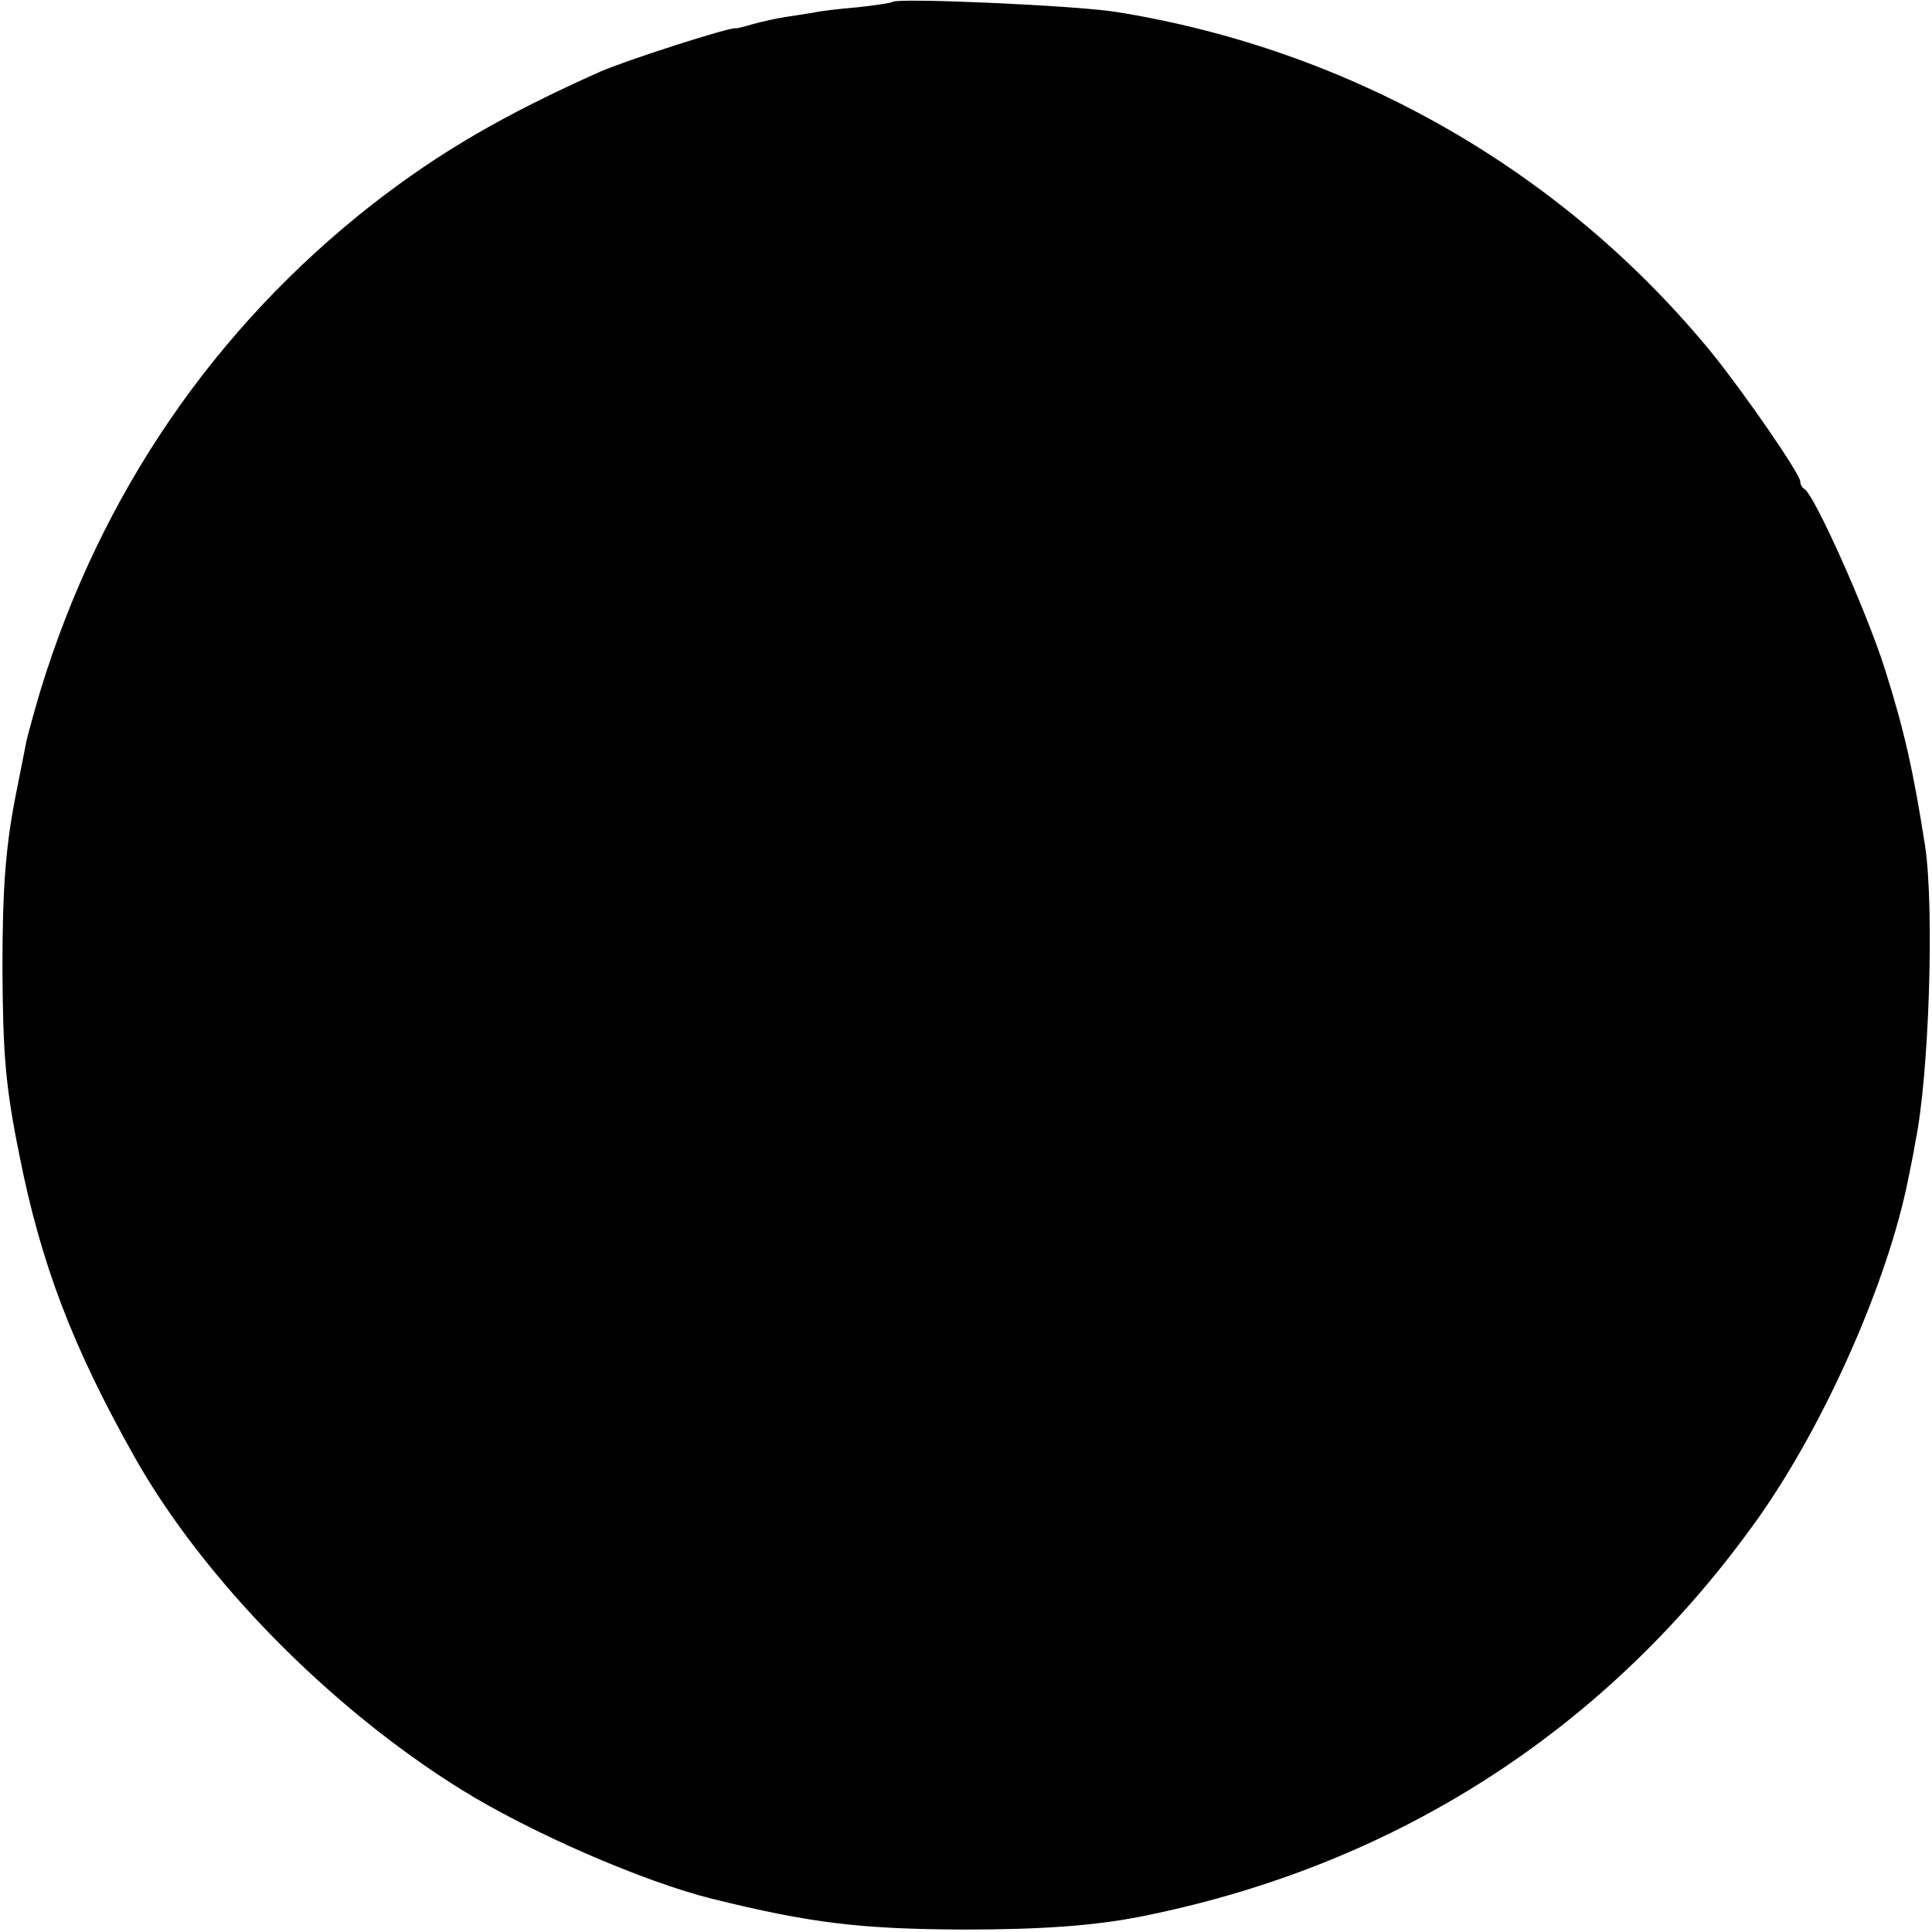
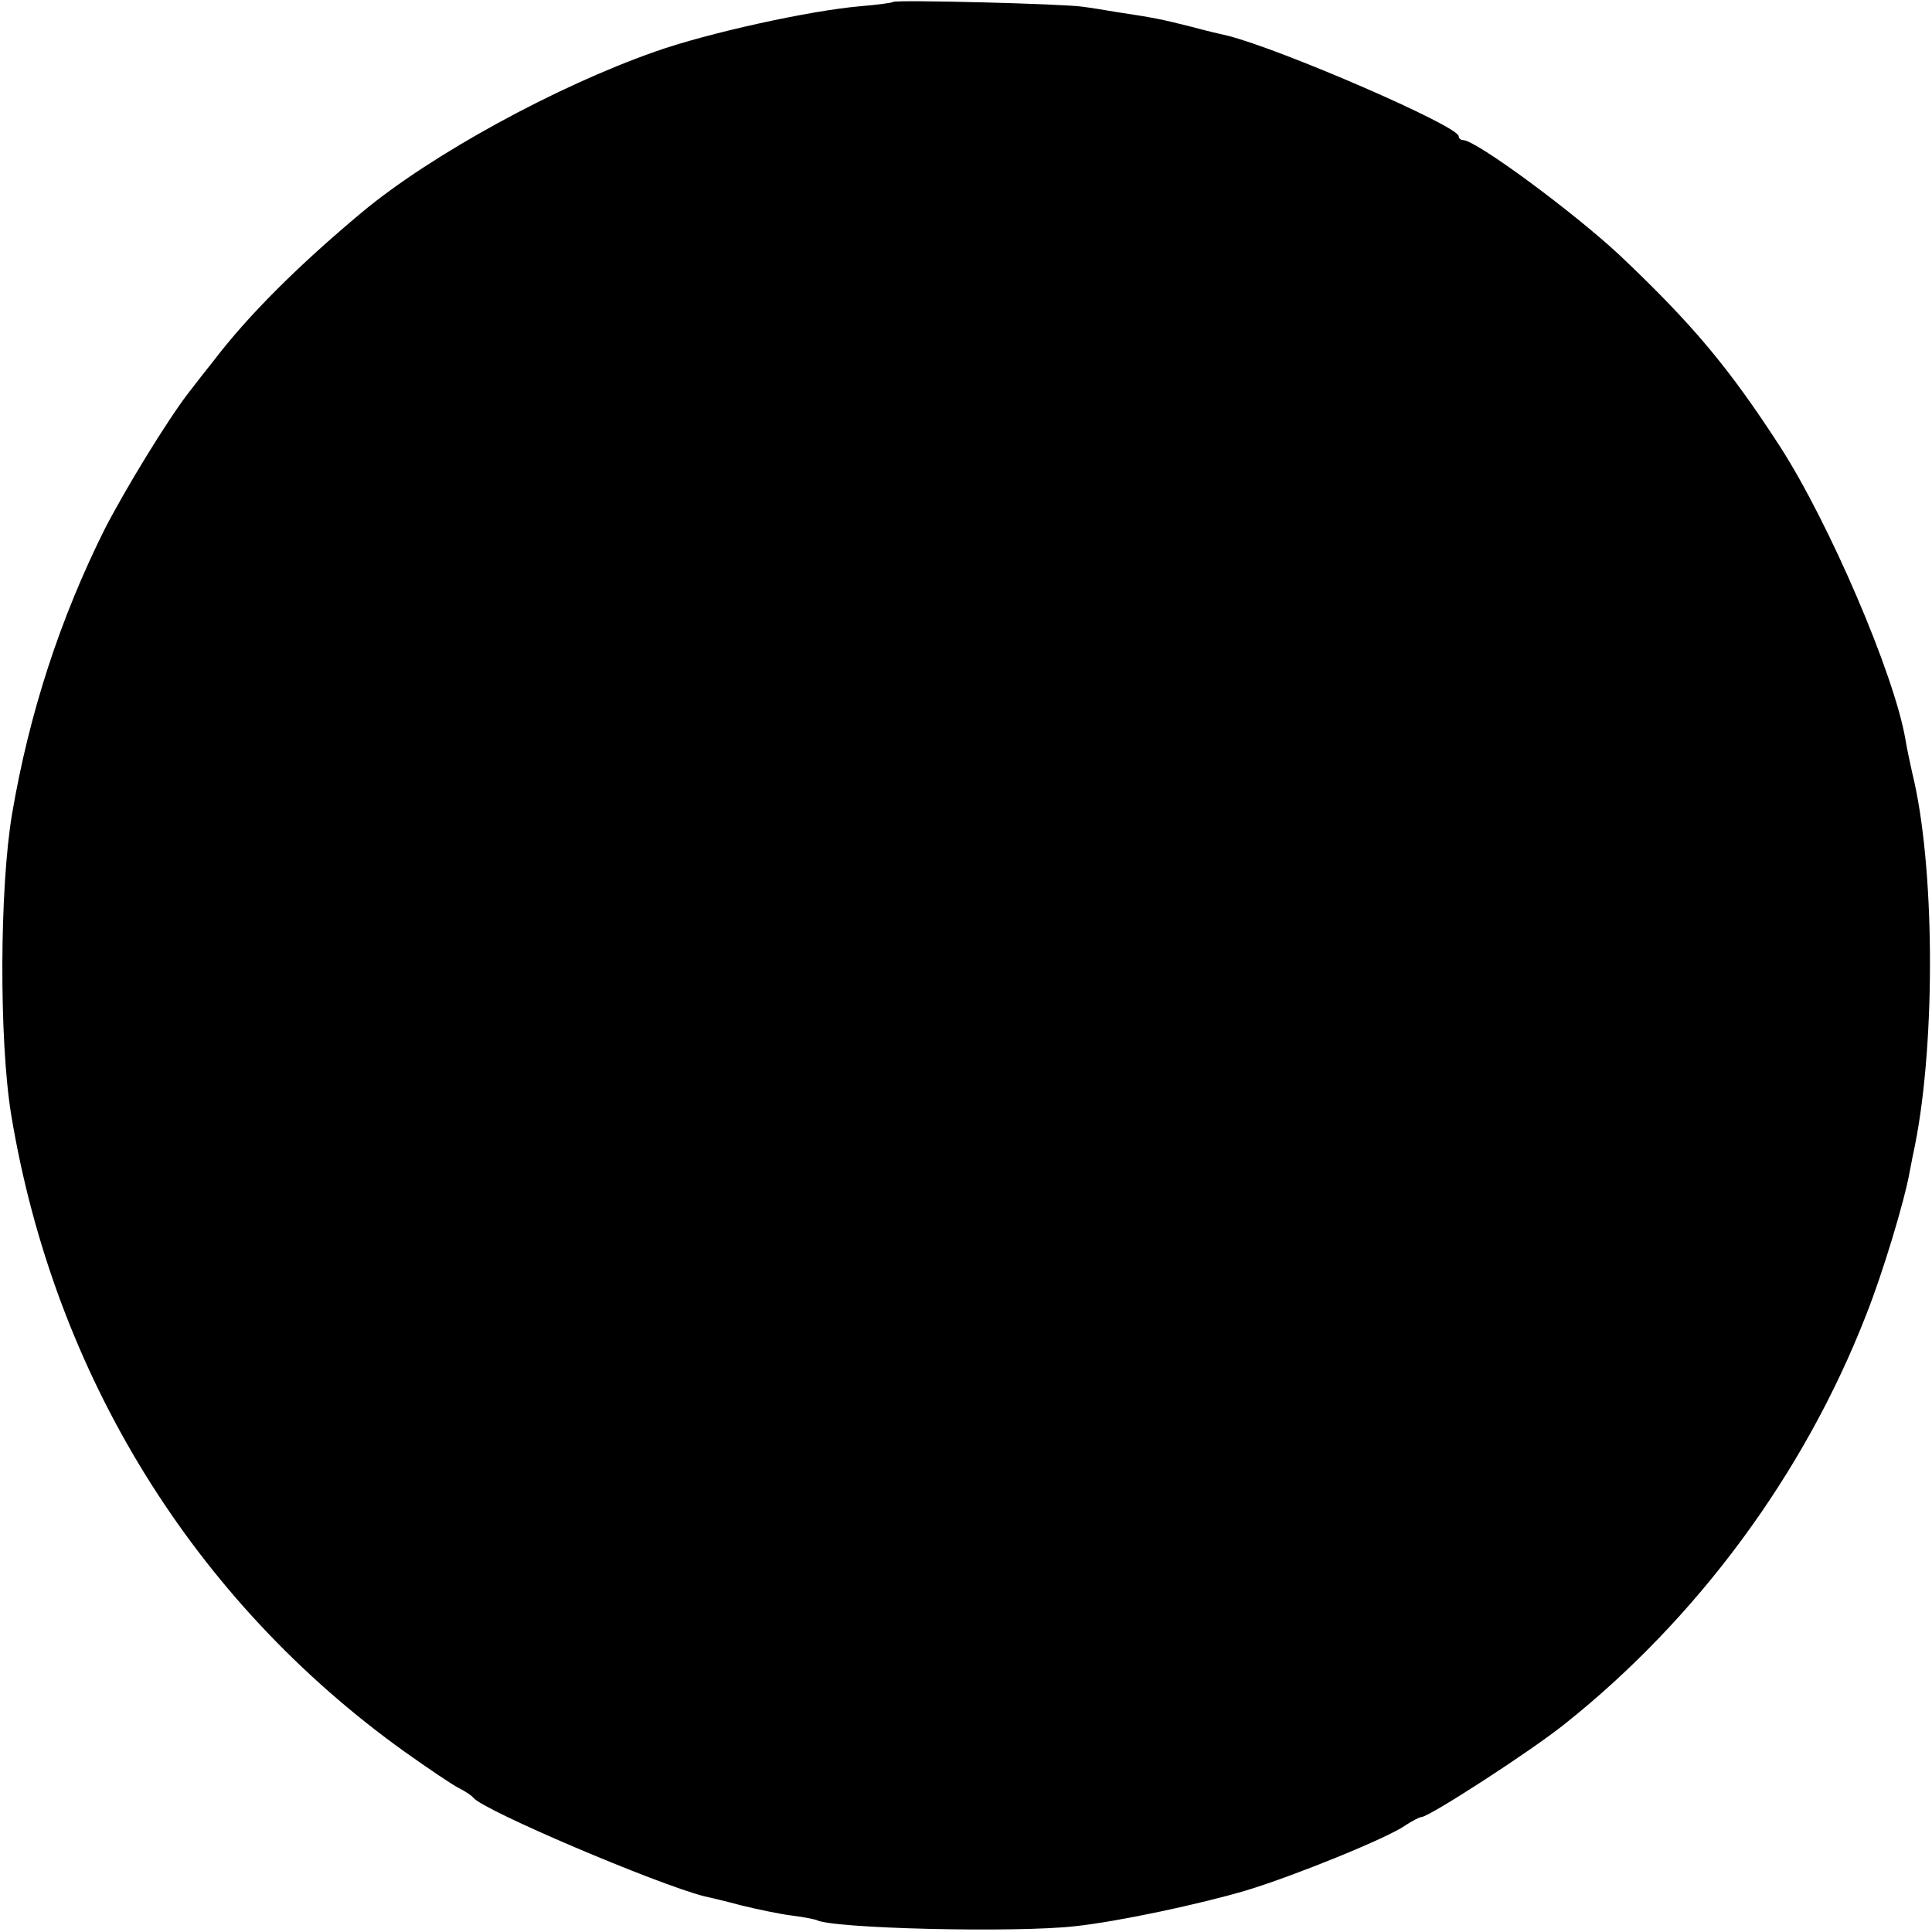
- <svg xmlns="http://www.w3.org/2000/svg" version="1.0" width="396pt" height="396pt" viewBox="0 0 396 396" preserveAspectRatio="xMidYMid meet">
-   <g transform="translate(0,396) scale(0.1,-0.1)" fill="#000000" stroke="none">
-     <path d="M1829 3956 c-2 -2 -35 -7 -72 -11 -37 -3 -78 -8 -90 -11 -12 -2 -38 -6 -58 -9 -20 -3 -50 -10 -68 -15 -17 -5 -32 -9 -34 -8 -13 2 -222 -65 -277 -89 -197 -88 -328 -164 -467 -272 -324 -254 -557 -594 -680 -996 -13 -44 -26 -91 -29 -105 -3 -14 -11 -57 -19 -96 -23 -113 -30 -198 -30 -369 1 -176 6 -241 35 -384 44 -222 109 -392 235 -616 141 -251 401 -516 672 -684 142 -88 372 -188 513 -223 202 -50 304 -62 515 -63 161 0 267 8 360 26 527 104 963 386 1270 819 136 193 264 482 306 692 6 29 13 64 15 78 28 135 39 476 20 605 -24 154 -43 239 -83 365 -39 122 -146 360 -165 368 -4 2 -8 9 -8 15 0 15 -113 179 -180 262 -306 375 -741 624 -1225 701 -86 13 -446 29 -456 20z" />
+ <svg xmlns="http://www.w3.org/2000/svg" version="1.0" width="400pt" height="400pt" viewBox="0 0 400 400" preserveAspectRatio="xMidYMid meet">
+   <g transform="translate(0,400) scale(0.1,-0.1)" fill="#000000" stroke="none">
+     <path d="M1849 3996 c-2 -2 -33 -6 -69 -9 -103 -9 -314 -55 -424 -94 -205 -72 -463 -213 -606 -332 -133 -111 -236 -214 -307 -307 -13 -16 -37 -47 -54 -69 -43 -56 -130 -198 -173 -282 -91 -183 -155 -377 -191 -588 -26 -154 -27 -468 -2 -622 89 -539 378 -1007 815 -1320 48 -34 98 -68 112 -75 14 -7 27 -16 30 -20 20 -26 380 -179 478 -204 9 -2 44 -10 77 -19 33 -8 80 -18 105 -21 25 -3 47 -8 50 -9 30 -18 413 -27 536 -13 92 10 259 46 354 74 99 30 294 109 330 135 14 9 29 17 33 17 17 1 226 136 297 193 274 218 495 517 623 845 35 88 80 237 91 299 3 17 8 41 11 55 43 217 41 581 -6 770 -4 19 -11 50 -14 69 -23 135 -158 449 -260 607 -105 162 -180 252 -331 395 -94 88 -298 239 -325 239 -5 0 -9 4 -9 8 0 21 -367 180 -478 208 -9 2 -44 10 -77 19 -60 15 -73 18 -153 30 -23 4 -54 9 -70 11 -35 6 -388 15 -393 10z" />
  </g>
</svg>
